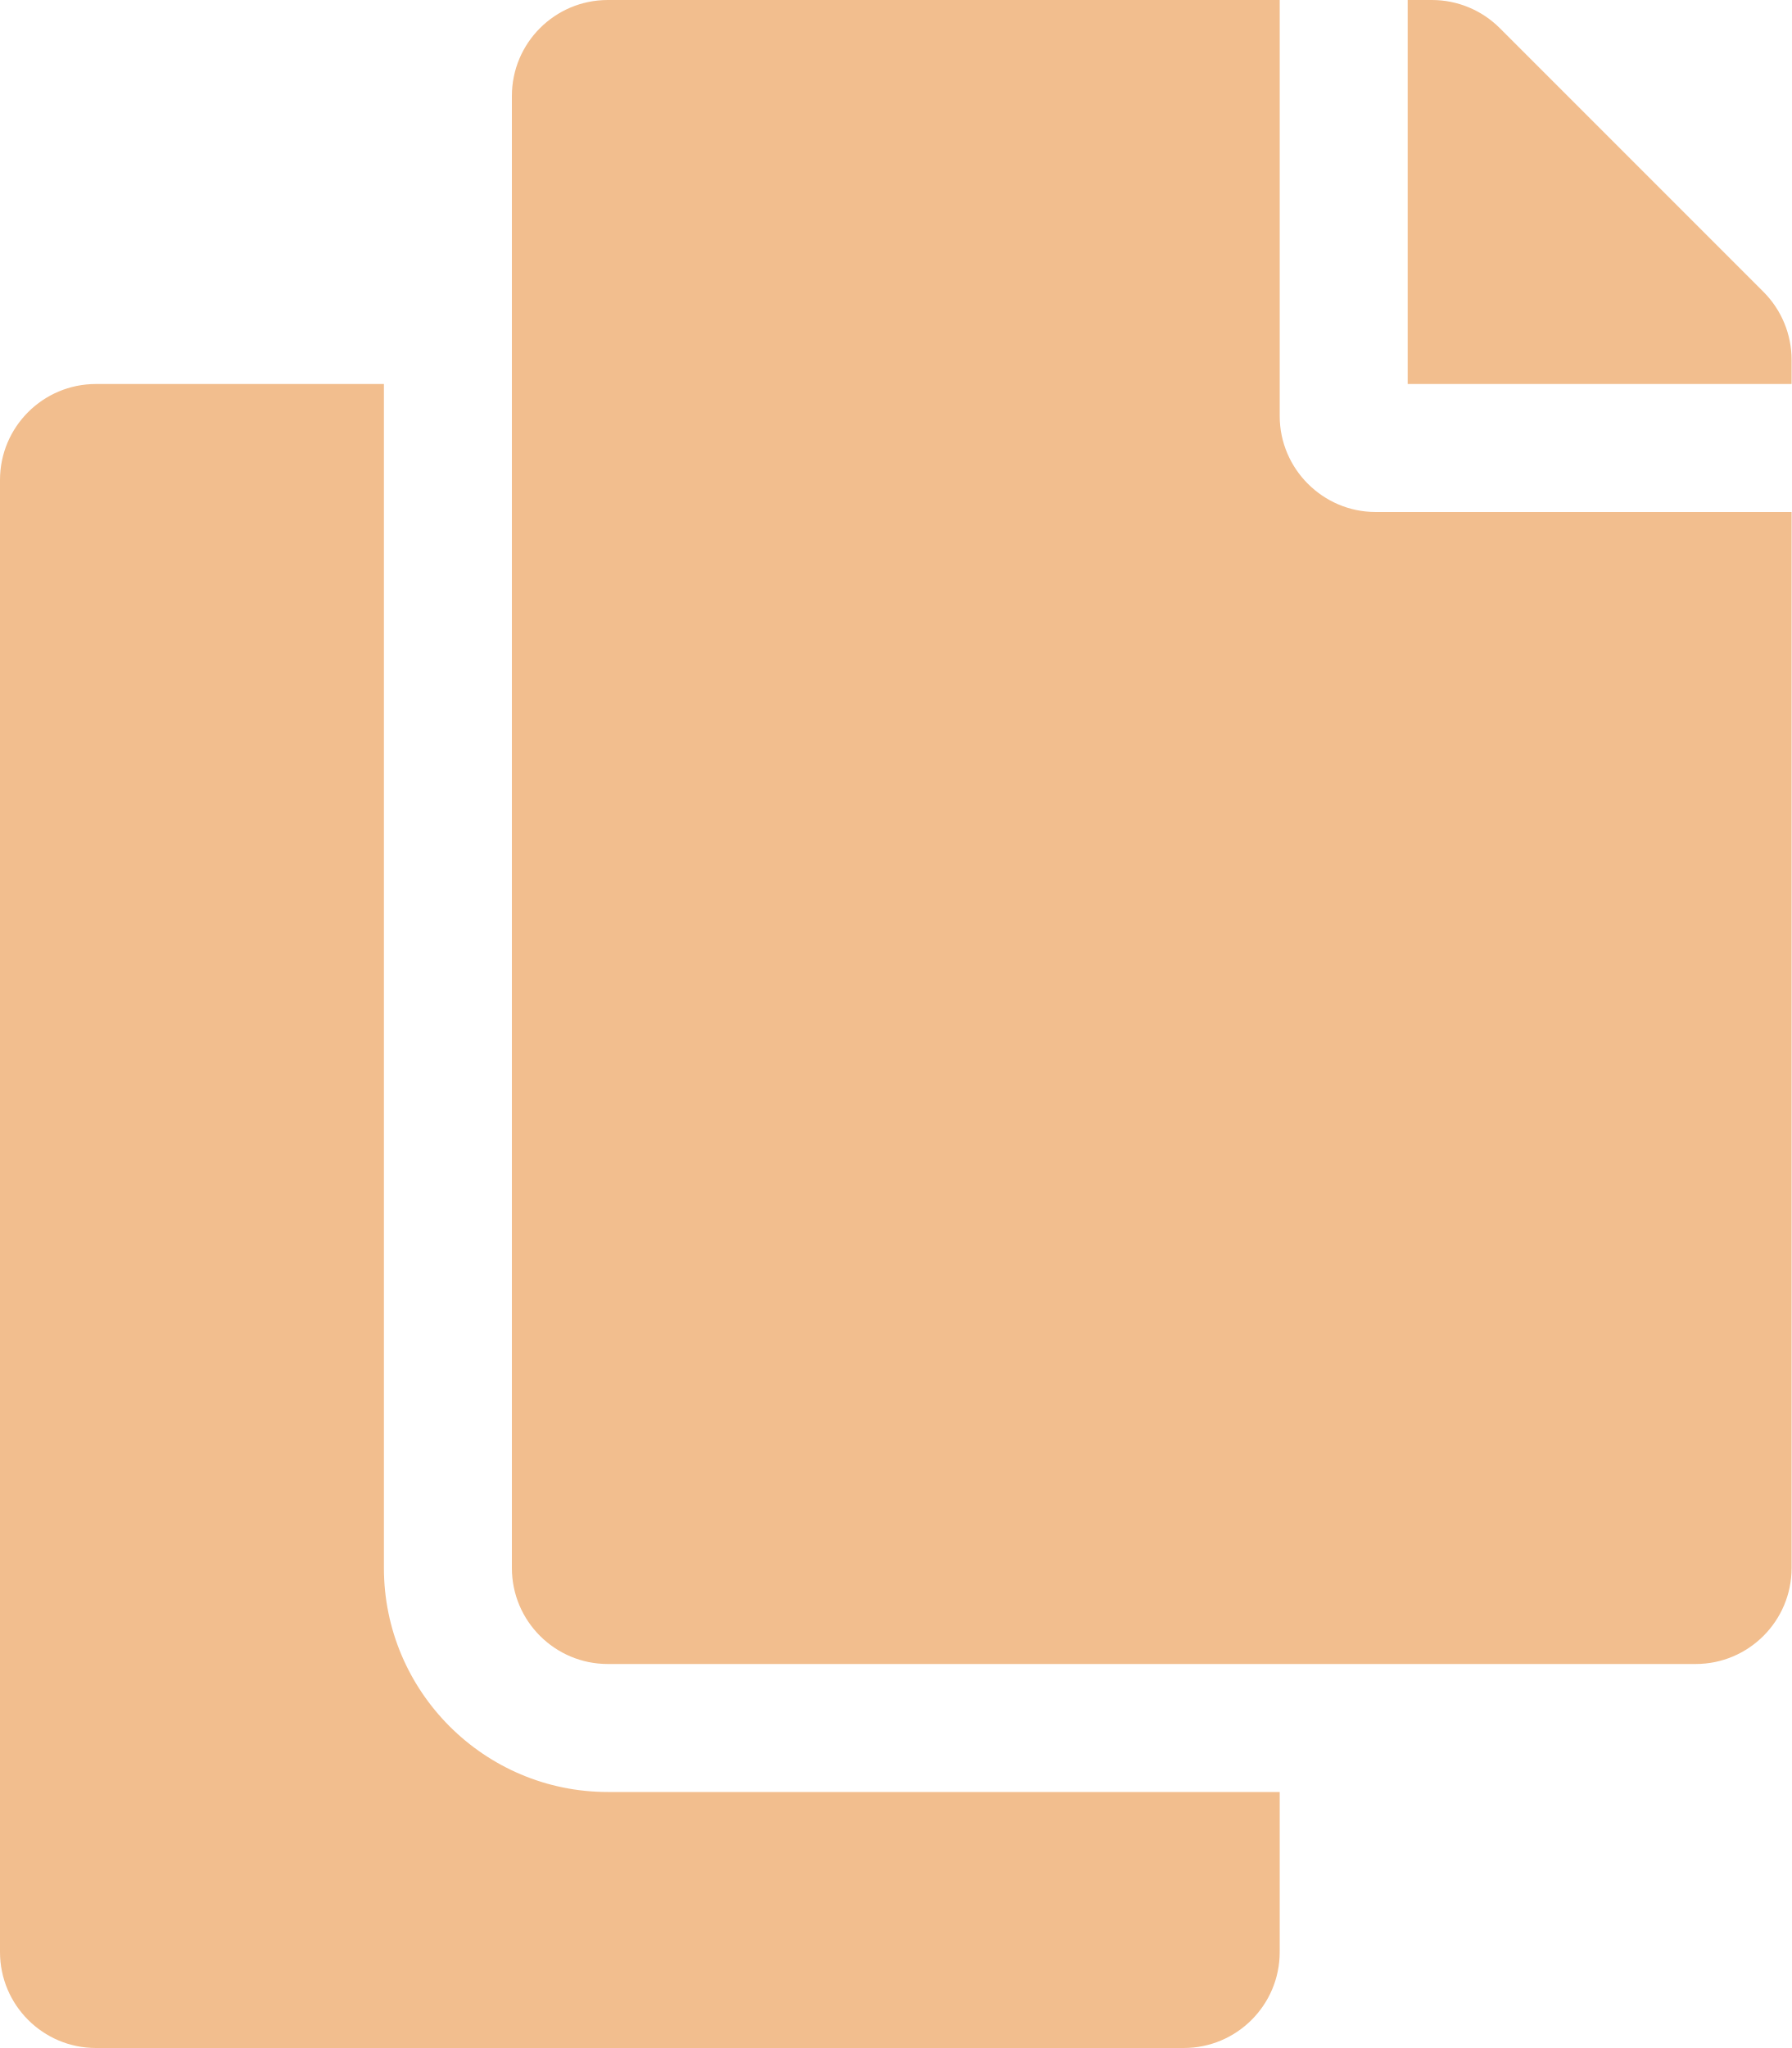
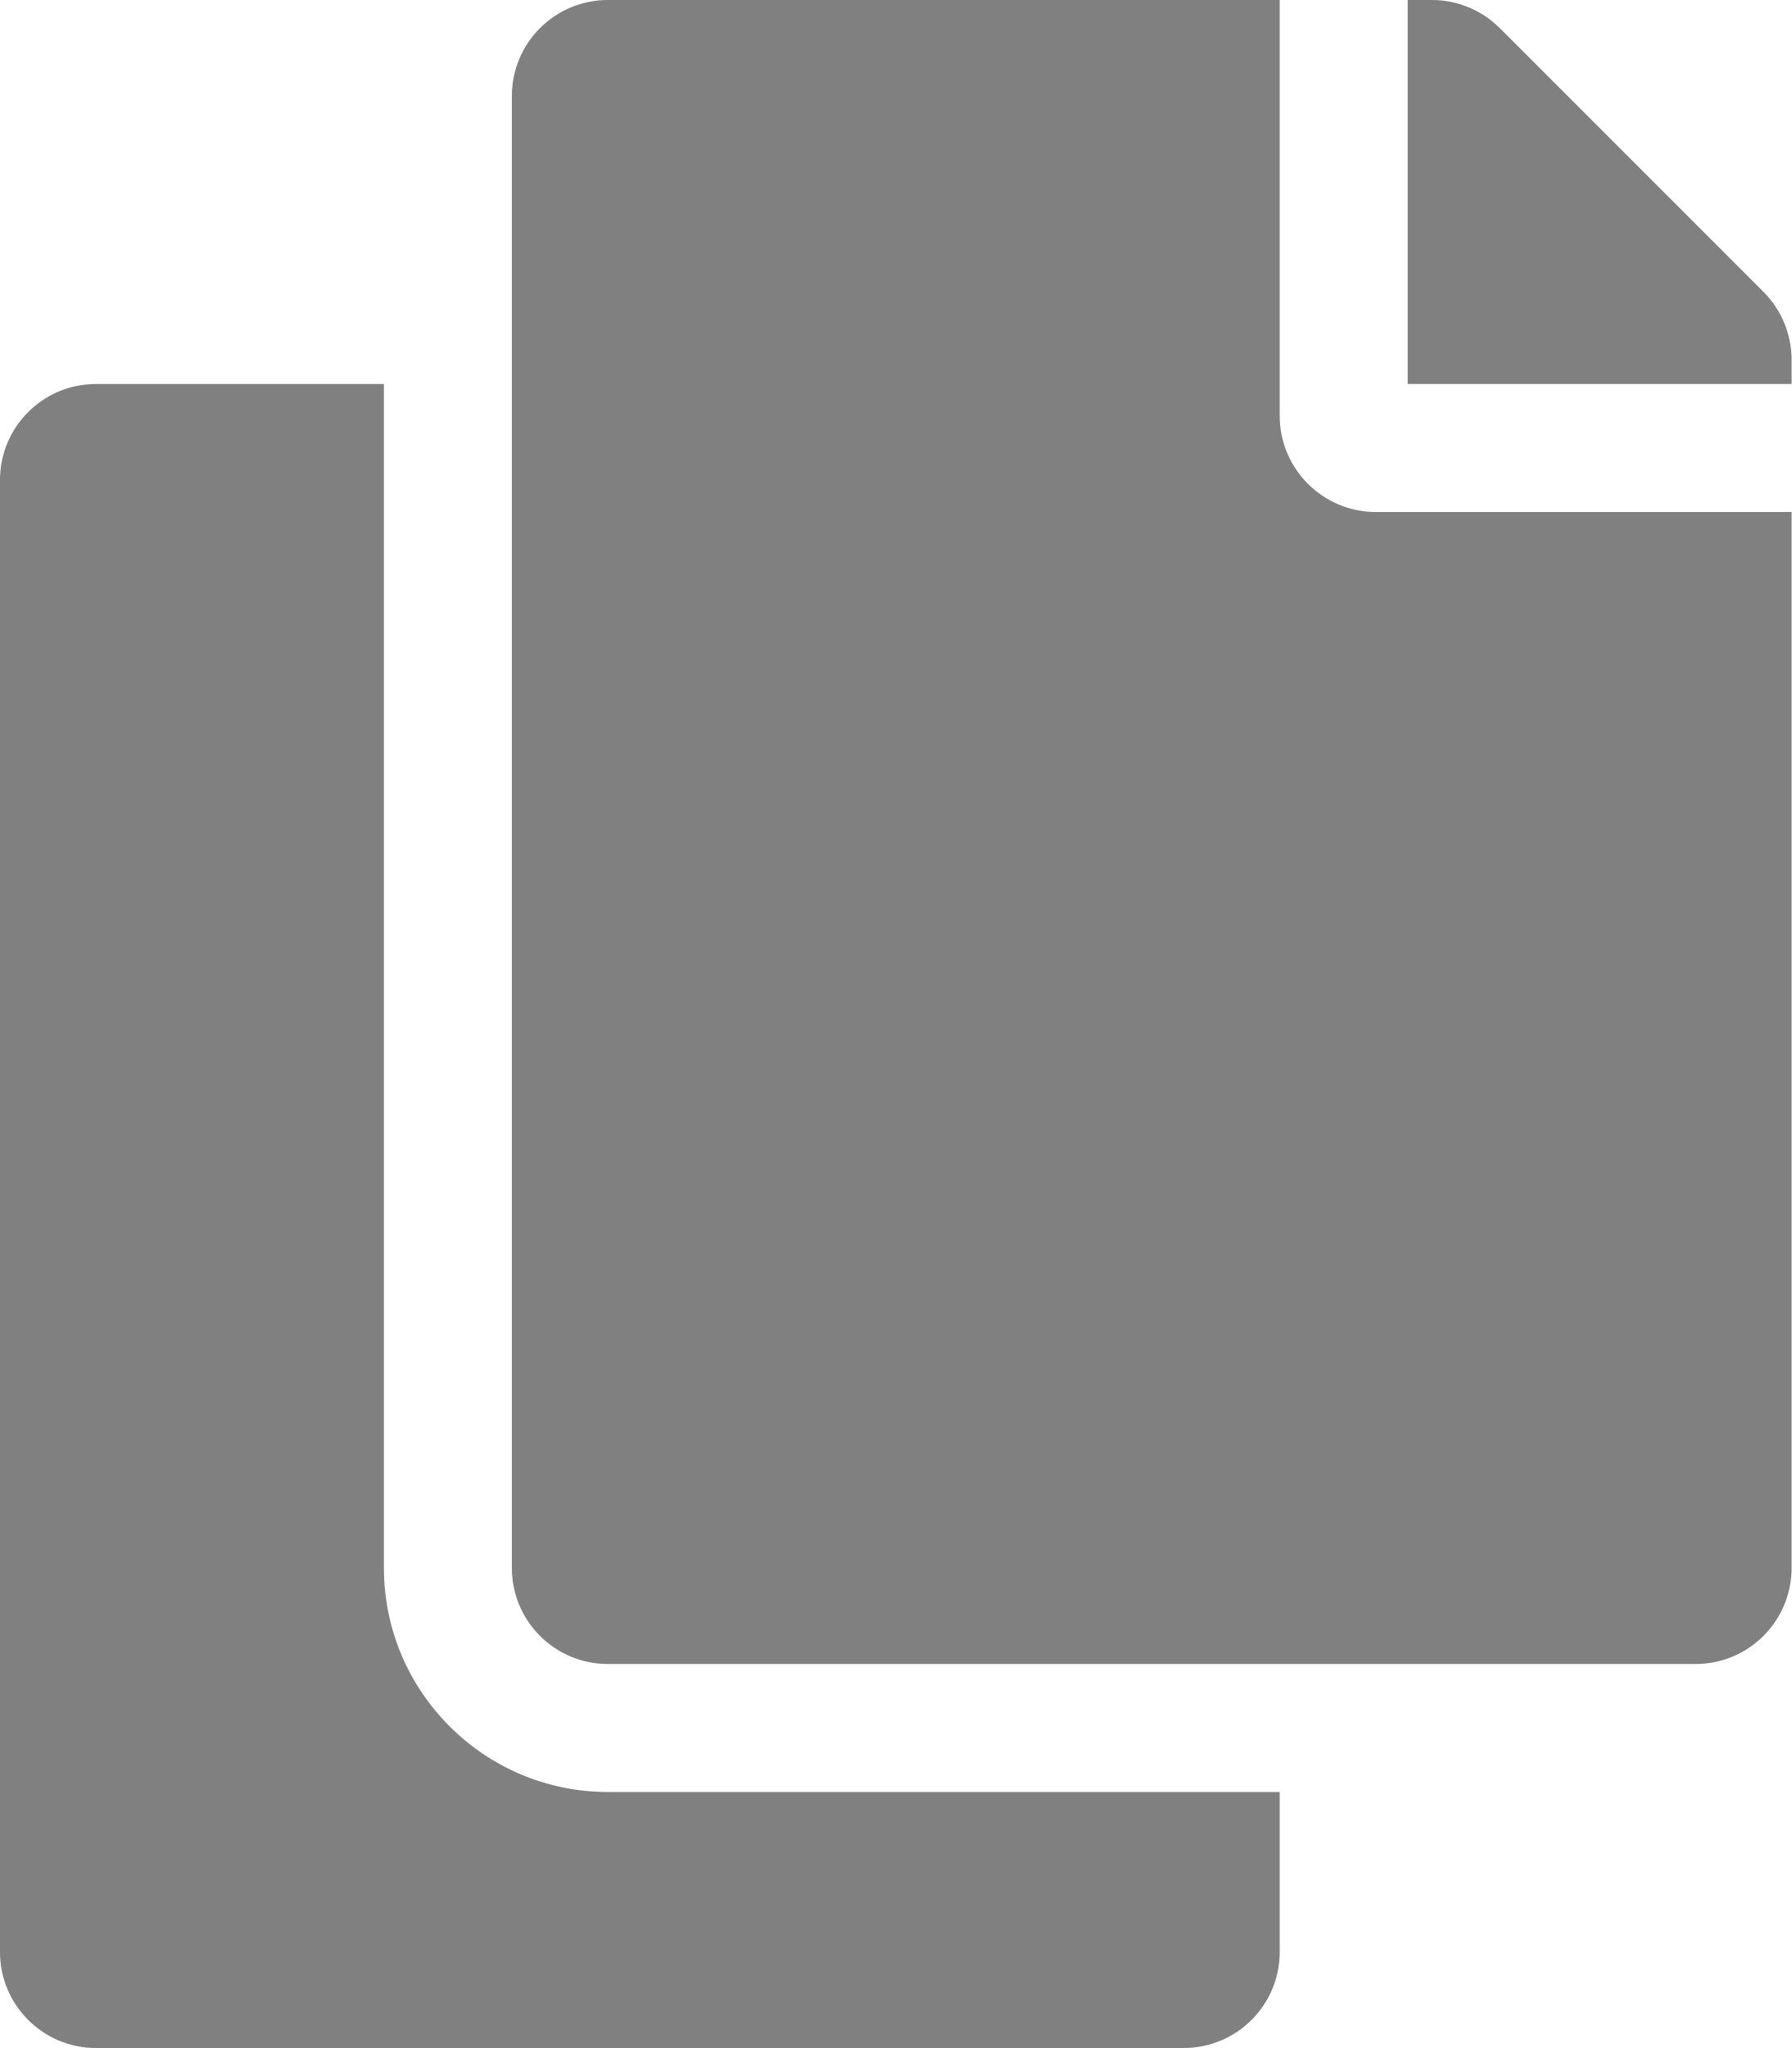
- <svg xmlns="http://www.w3.org/2000/svg" viewBox="0 0 448 512" style="fill: #eb9f59ad;">
+ <svg xmlns="http://www.w3.org/2000/svg" viewBox="0 0 448 512" style="fill: #808080;">
  <path d="M320 448v40c0 13.255-10.745 24-24 24H24c-13.255 0-24-10.745-24-24V120c0-13.255 10.745-24 24-24h72v296c0 30.879 25.121 56 56 56h168zm0-344V0H152c-13.255 0-24 10.745-24 24v368c0 13.255 10.745 24 24 24h272c13.255 0 24-10.745 24-24V128H344c-13.2 0-24-10.8-24-24zm120.971-31.029L375.029 7.029A24 24 0 0 0 358.059 0H352v96h96v-6.059a24 24 0 0 0-7.029-16.97z" />
</svg>
